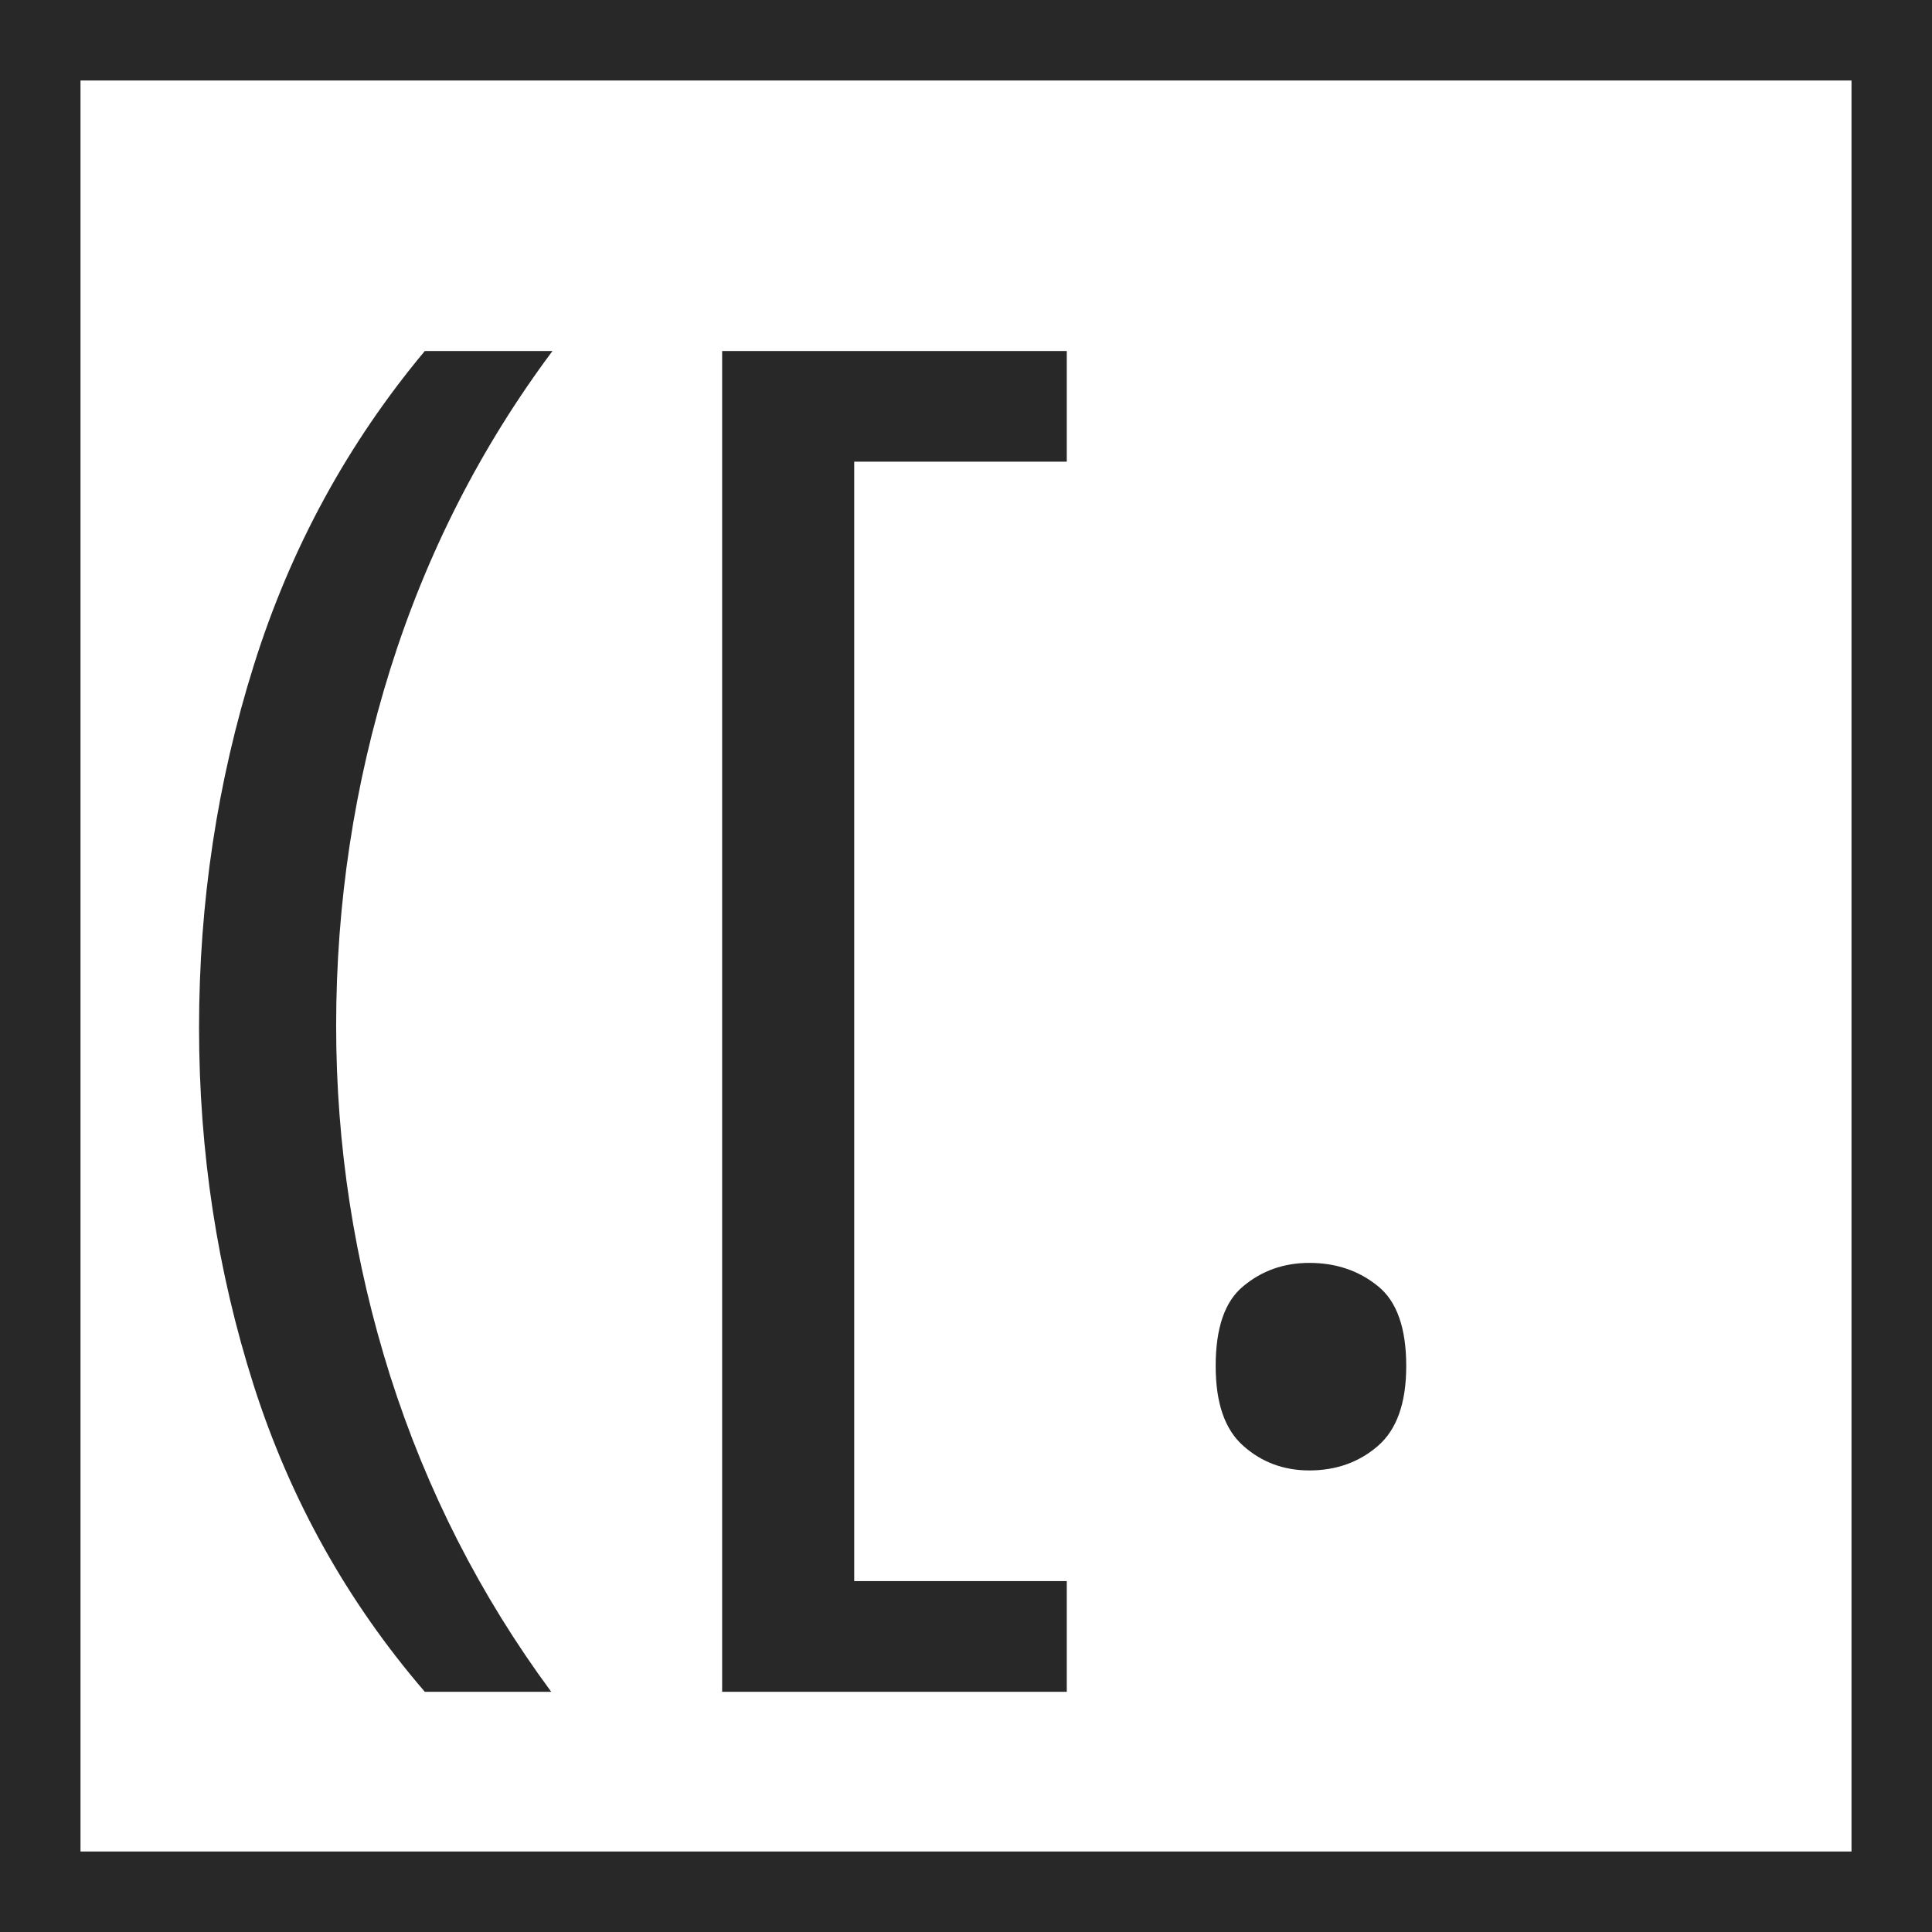
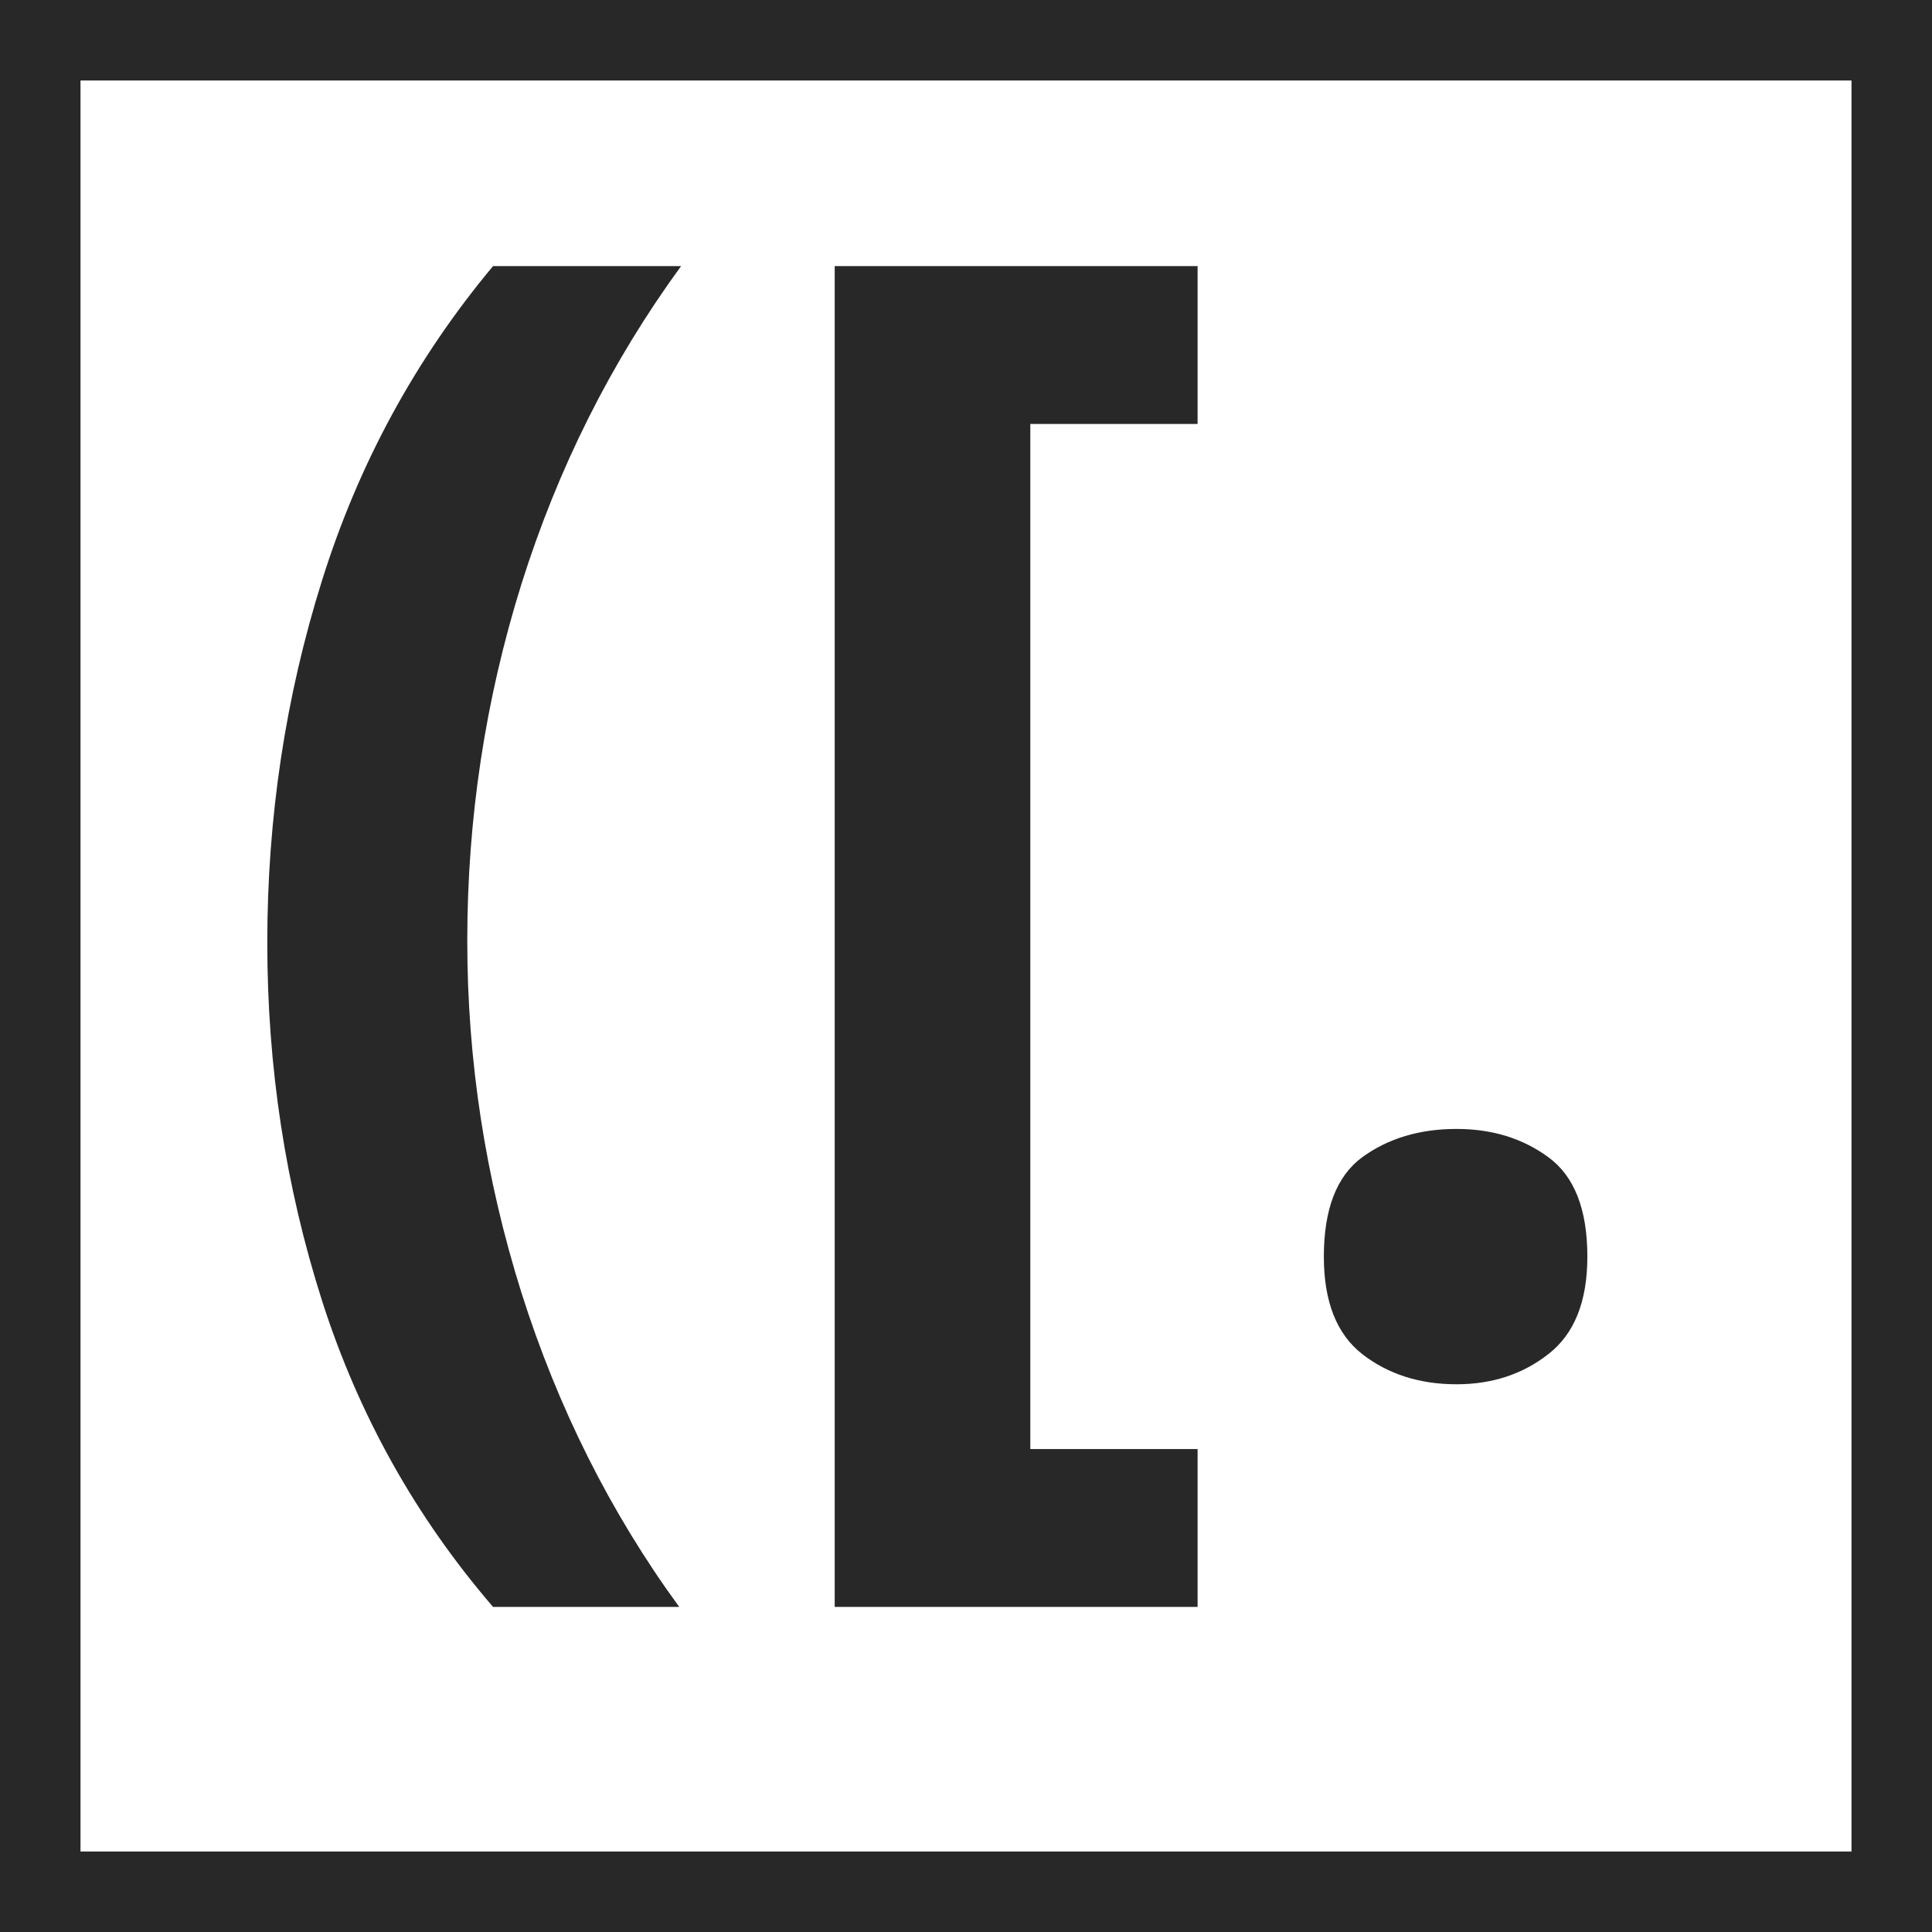
<svg xmlns="http://www.w3.org/2000/svg" width="48" height="48" id="svg2" version="1.1">
  <defs id="defs4" />
  <g id="layer1" transform="translate(0,-1004.362)">
    <rect style="fill:#ffffff;fill-opacity:1;stroke:#282828;stroke-width:2;stroke-linecap:butt;stroke-linejoin:miter;stroke-miterlimit:4;stroke-opacity:1;stroke-dasharray:none" id="rect2991" width="46" height="46" x="1" y="1" transform="translate(0,1004.362)" />
-     <text xml:space="preserve" style="font-size:38.221px;font-style:normal;font-variant:normal;font-weight:normal;font-stretch:normal;text-align:start;line-height:125%;letter-spacing:0px;word-spacing:0px;writing-mode:lr-tb;text-anchor:start;fill:#282828;fill-opacity:1;stroke:none;font-family:Sans;-inkscape-font-specification:Sans" x="3.415" y="1040.362" id="text2985">
-       <tspan id="tspan3819" x="3.415" y="1040.362">([.</tspan>
+     <text xml:space="preserve" style="font-size:38.221px;font-style:normal;font-variant:normal;font-weight:normal;font-stretch:normal;text-align:start;line-height:125%;letter-spacing:0px;word-spacing:0px;writing-mode:lr-tb;text-anchor:start;fill:#282828;fill-opacity:1;stroke:none;font-family:Sans;-inkscape-font-specification:Sans" x="5.111" y="1038.253" id="text2985">
+       <tspan id="tspan3819" x="5.111" y="1038.253" style="font-weight:bold;-inkscape-font-specification:Sans Bold">([.</tspan>
    </text>
  </g>
</svg>
